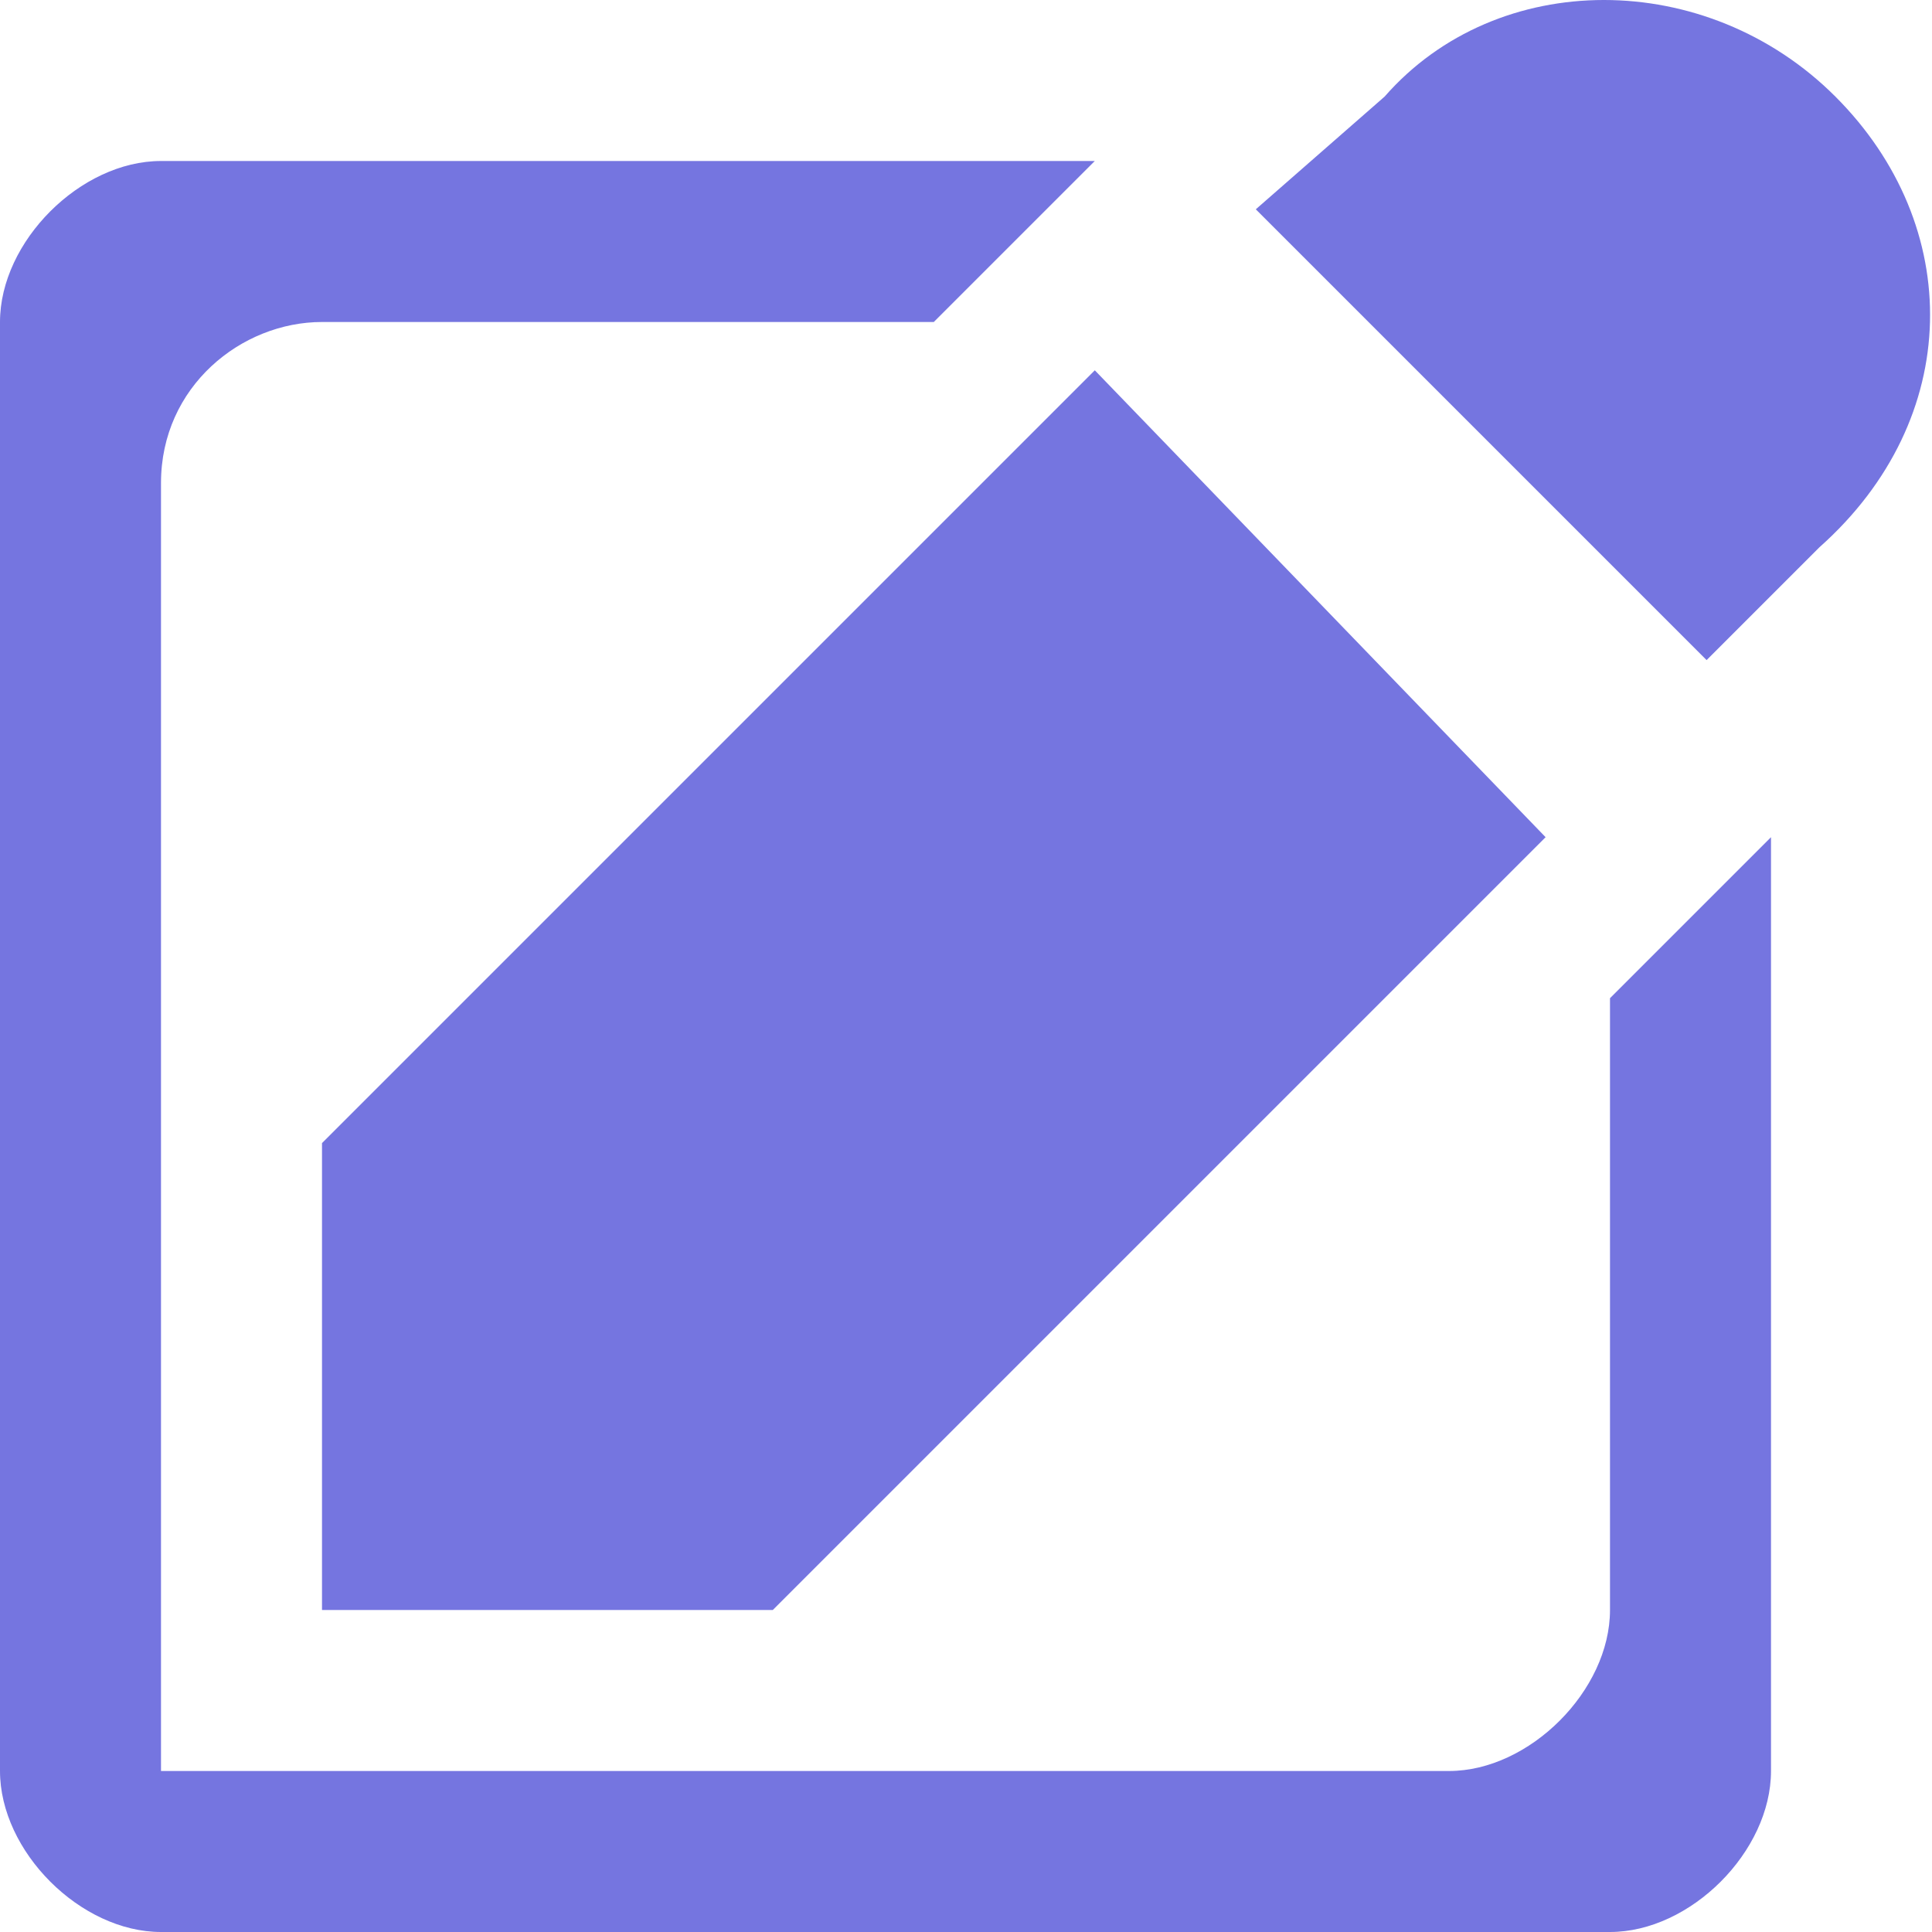
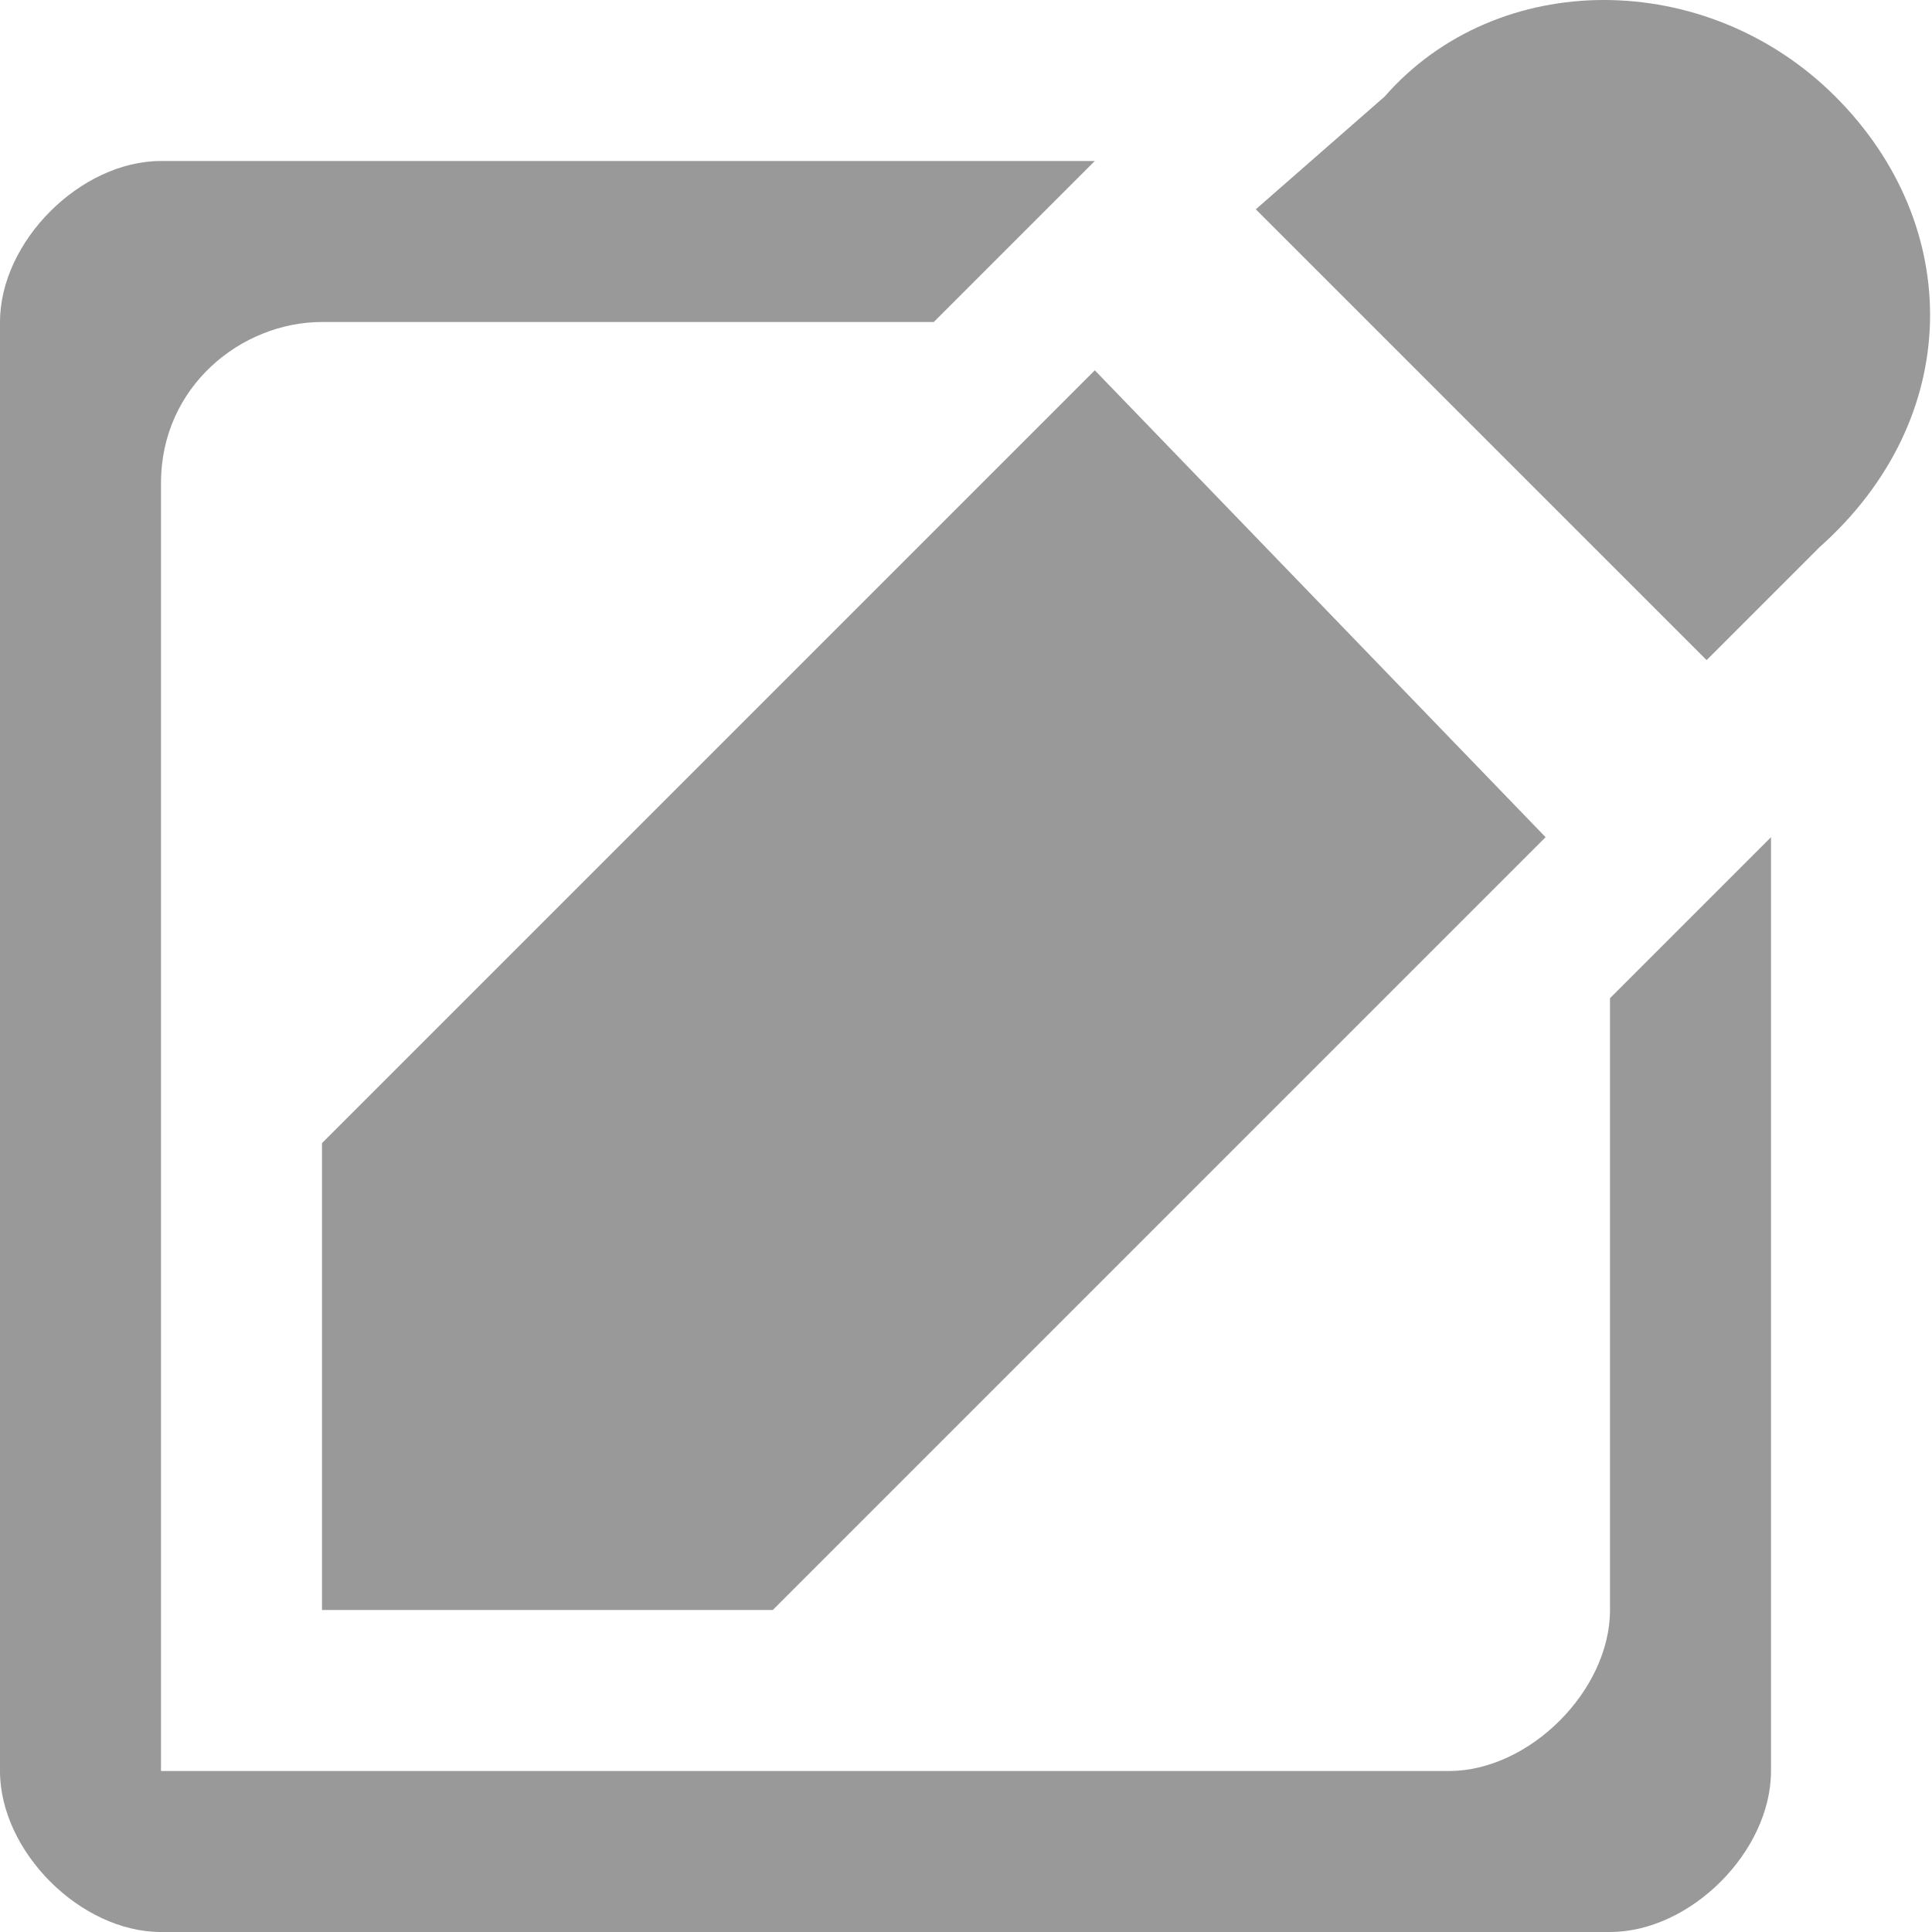
<svg xmlns="http://www.w3.org/2000/svg" version="1.1" x="0px" y="0px" width="12px" height="12px" viewBox="0 0 12 12" style="overflow:visible;enable-background:new 0 0 12 12;" xml:space="preserve" preserveAspectRatio="xMinYMid meet">
  <defs>
</defs>
-   <path style="fill:#7575E0;" d="M11,5.2V11c0,0.5-0.5,1-1,1H1c-0.5,0-1-0.5-1-1V2c0-0.5,0.5-1,1-1h5.8l-1,1H2C1.5,2,1,2.4,1,3v3.8V10  v1h1h3.2H9c0.5,0,1-0.5,1-1V6.2L11,5.2z M6.8,2.3L2,7.1V10h2.8l4.8-4.8L6.8,2.3z M11.4,0.6L11.4,0.6c-0.8-0.8-2.1-0.8-2.8,0L7.8,1.3  l2.8,2.8l0.7-0.7C12.2,2.6,12.2,1.4,11.4,0.6z" />
+   <path style="fill:#999999;" d="M11,5.2V11c0,0.5-0.5,1-1,1H1c-0.5,0-1-0.5-1-1V2c0-0.5,0.5-1,1-1h5.8l-1,1H2C1.5,2,1,2.4,1,3v3.8V10  v1h1h3.2H9c0.5,0,1-0.5,1-1V6.2L11,5.2z M6.8,2.3L2,7.1V10h2.8l4.8-4.8L6.8,2.3z M11.4,0.6L11.4,0.6c-0.8-0.8-2.1-0.8-2.8,0L7.8,1.3  l2.8,2.8l0.7-0.7C12.2,2.6,12.2,1.4,11.4,0.6z" />
</svg>
